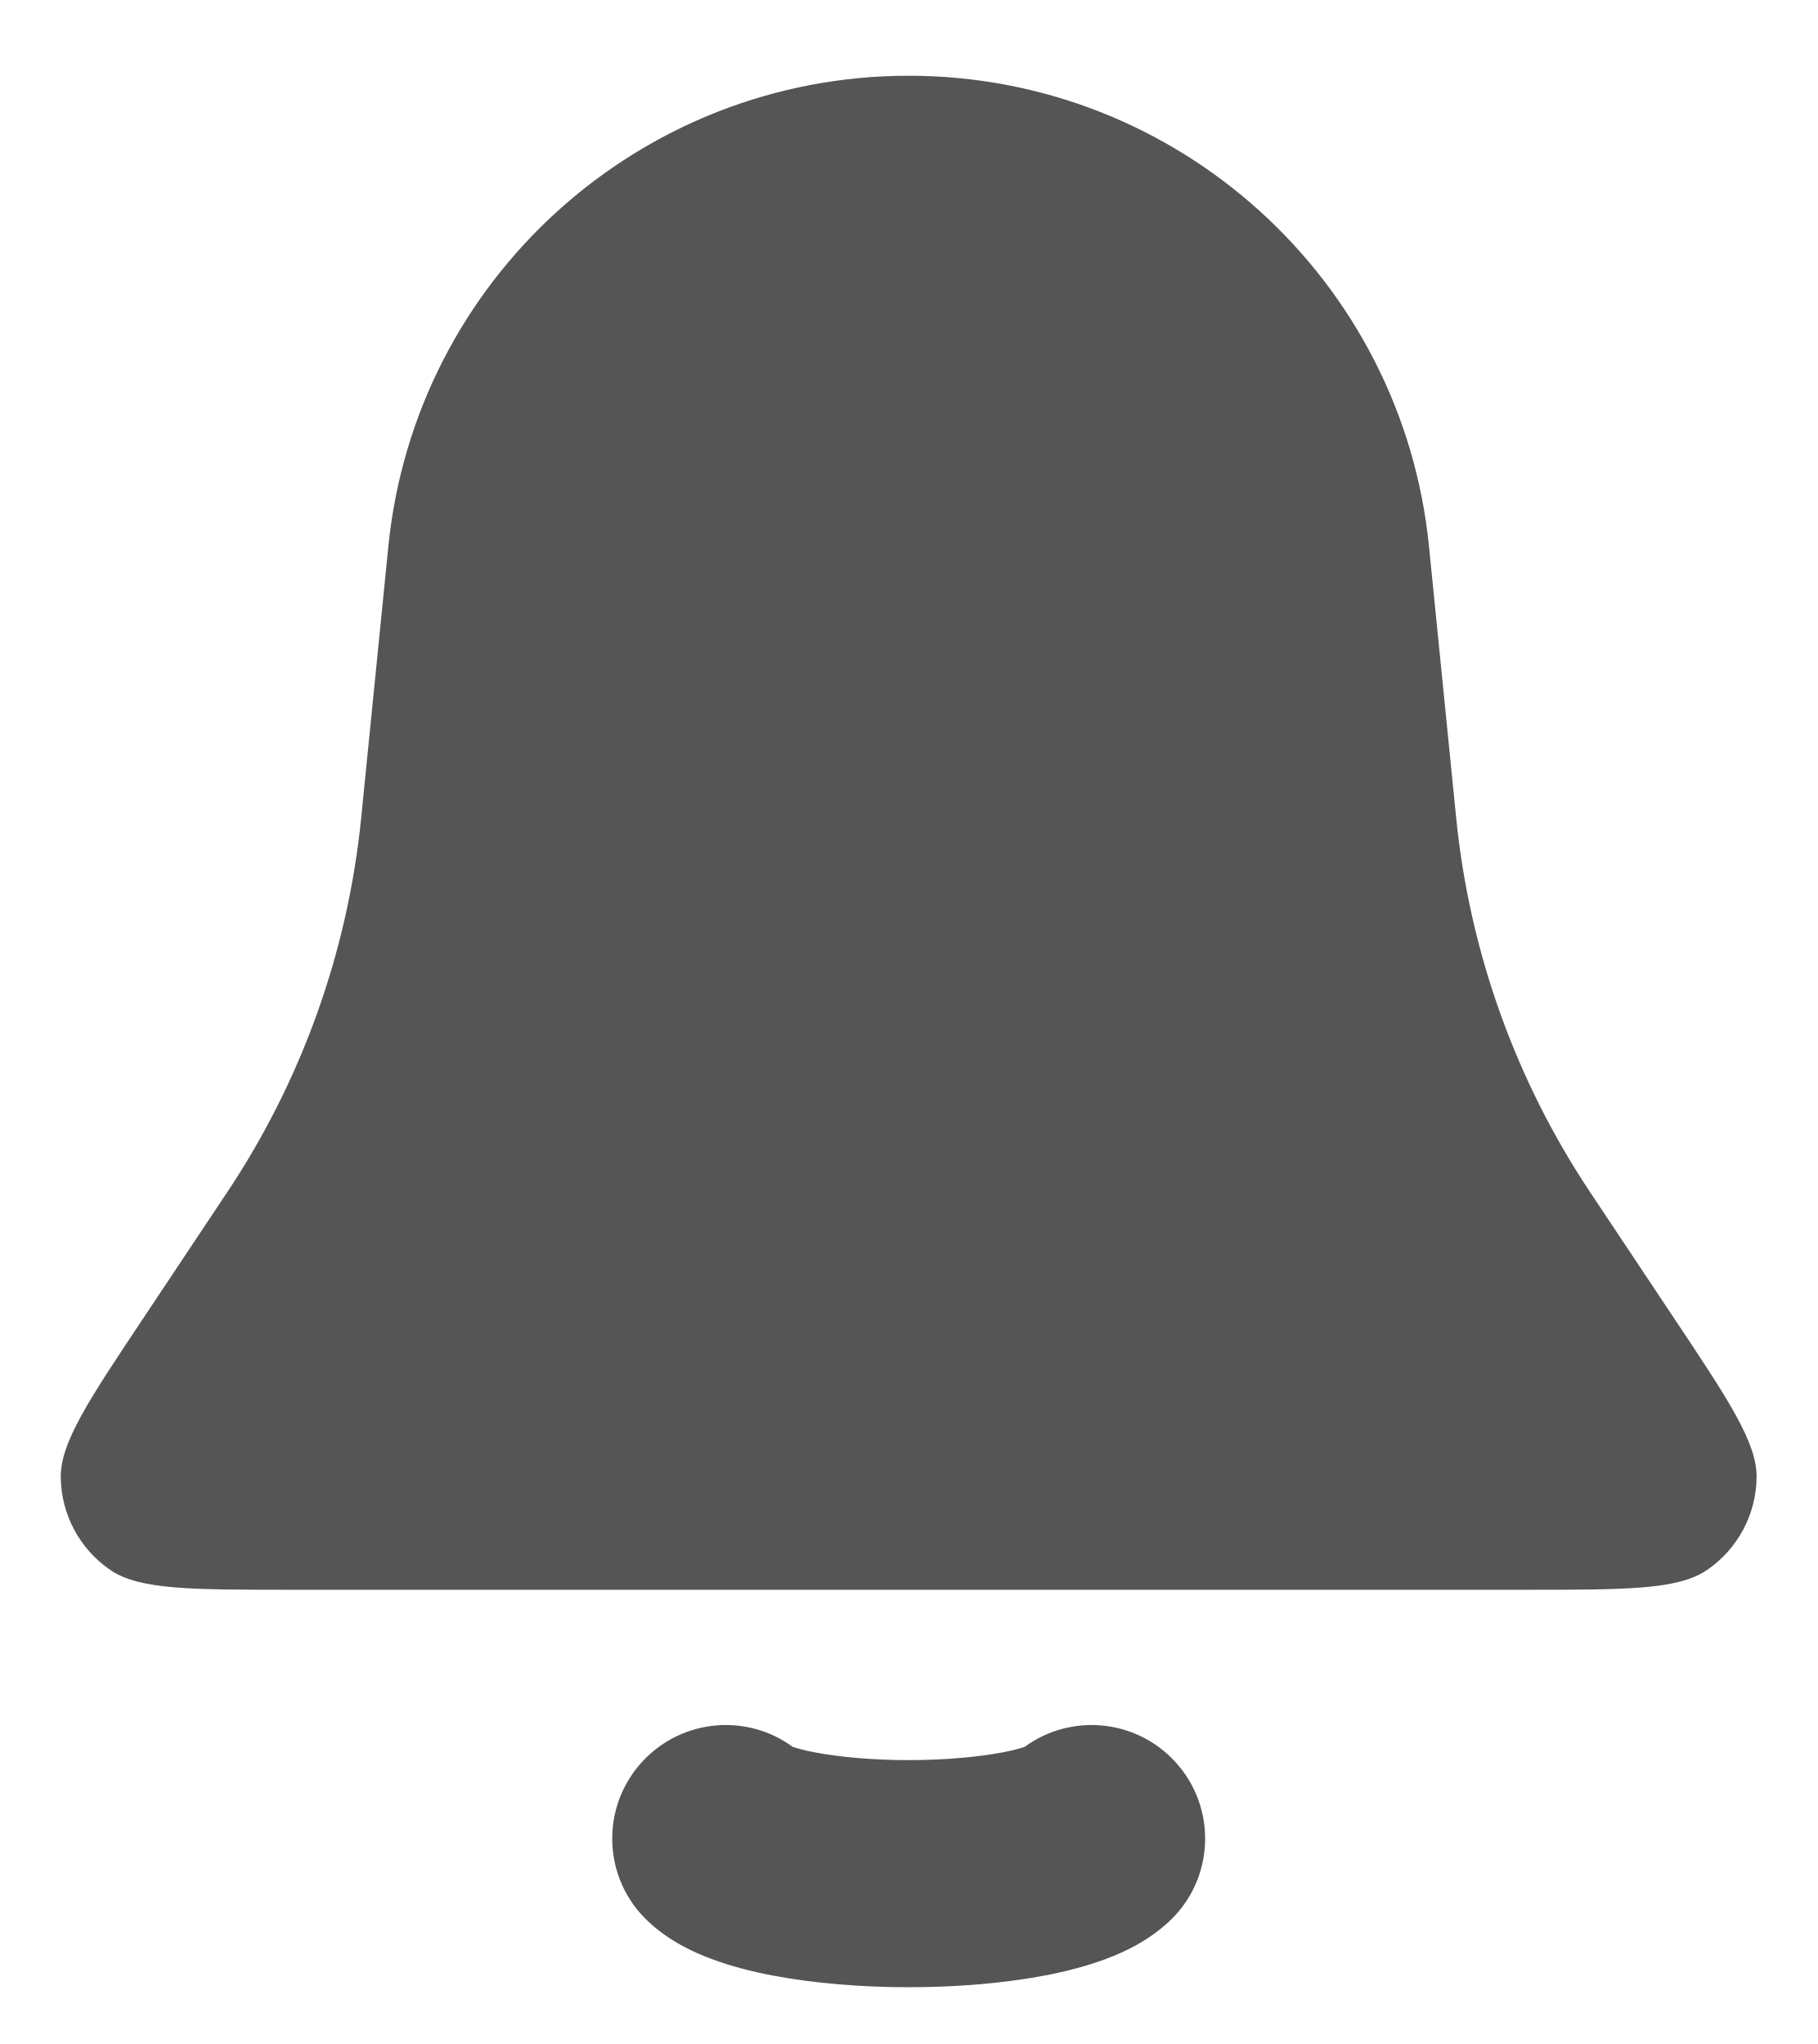
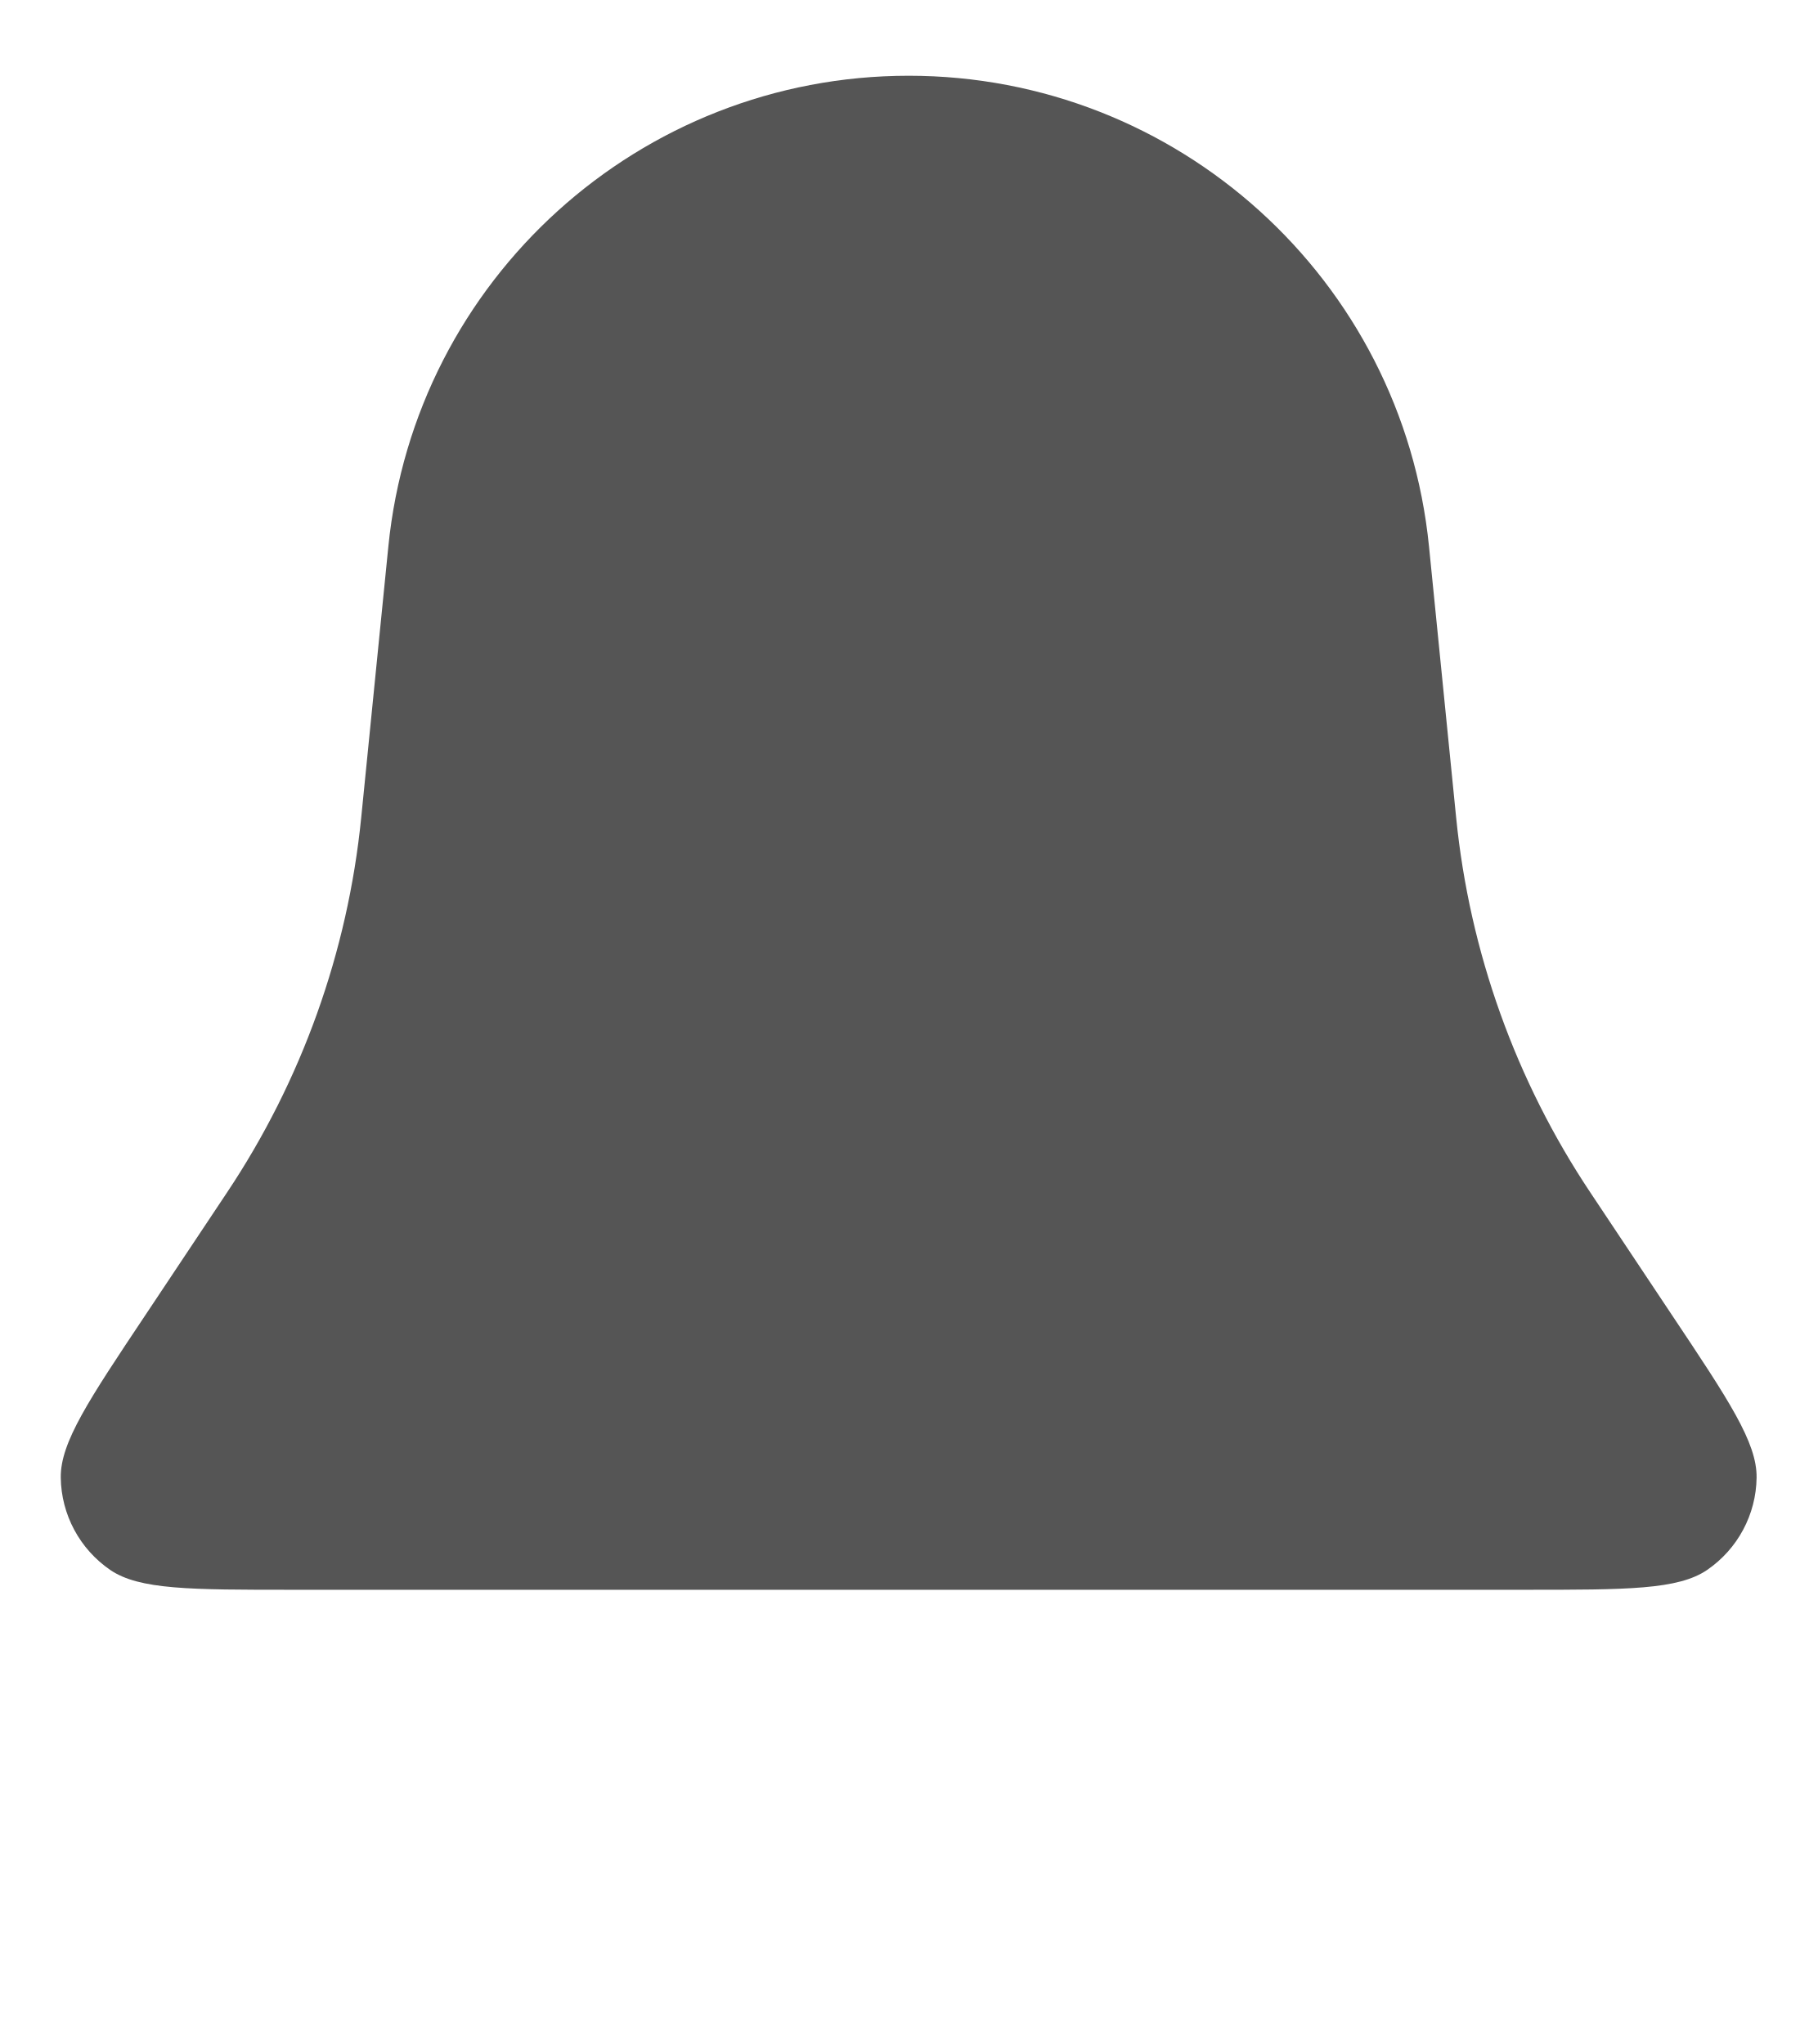
- <svg xmlns="http://www.w3.org/2000/svg" width="16" height="18" viewBox="0 0 16 18" fill="none">
+ <svg xmlns="http://www.w3.org/2000/svg" width="current" height="current" viewBox="0 0 16 18" fill="none">
  <path d="M3.419 4.813C3.654 2.459 5.635 0.667 8 0.667C10.365 0.667 12.346 2.459 12.581 4.813L12.82 7.201C12.938 8.382 13.344 9.517 14.003 10.504L14.72 11.581C15.219 12.329 15.469 12.703 15.465 13.012C15.461 13.338 15.298 13.641 15.03 13.825C14.774 14 14.325 14 13.426 14H2.574C1.675 14 1.226 14 0.97 13.825C0.702 13.641 0.539 13.338 0.535 13.012C0.531 12.703 0.781 12.329 1.28 11.581L1.997 10.504C2.656 9.517 3.062 8.382 3.18 7.201L3.419 4.813Z" fill="#555555" />
-   <path fill-rule="evenodd" clip-rule="evenodd" d="M9.203 17.396C8.837 17.466 8.416 17.5 8 17.5C7.584 17.5 7.163 17.466 6.797 17.396C6.614 17.361 6.432 17.314 6.264 17.251C6.113 17.195 5.895 17.097 5.708 16.922C5.304 16.546 5.282 15.913 5.659 15.509C6.008 15.135 6.577 15.088 6.98 15.384C6.995 15.389 7.015 15.395 7.041 15.402C7.077 15.412 7.121 15.422 7.174 15.432C7.39 15.473 7.682 15.5 8 15.5C8.318 15.5 8.61 15.473 8.826 15.432C8.879 15.422 8.923 15.412 8.959 15.402C8.985 15.395 9.005 15.389 9.02 15.384C9.423 15.088 9.992 15.135 10.341 15.509C10.718 15.913 10.696 16.546 10.292 16.922C10.104 17.097 9.887 17.195 9.736 17.251C9.568 17.314 9.386 17.361 9.203 17.396Z" fill="#555555" />
+   <path fill-rule="evenodd" clip-rule="evenodd" d="M9.203 17.396C8.837 17.466 8.416 17.5 8 17.5C7.584 17.5 7.163 17.466 6.797 17.396C6.614 17.361 6.432 17.314 6.264 17.251C6.113 17.195 5.895 17.097 5.708 16.922C5.304 16.546 5.282 15.913 5.659 15.509C6.008 15.135 6.577 15.088 6.98 15.384C6.995 15.389 7.015 15.395 7.041 15.402C7.077 15.412 7.121 15.422 7.174 15.432C7.39 15.473 7.682 15.5 8 15.5C8.318 15.5 8.61 15.473 8.826 15.432C8.879 15.422 8.923 15.412 8.959 15.402C8.985 15.395 9.005 15.389 9.02 15.384C9.423 15.088 9.992 15.135 10.341 15.509C10.718 15.913 10.696 16.546 10.292 16.922C10.104 17.097 9.887 17.195 9.736 17.251C9.568 17.314 9.386 17.361 9.203 17.396Z" fill="current" />
</svg>
